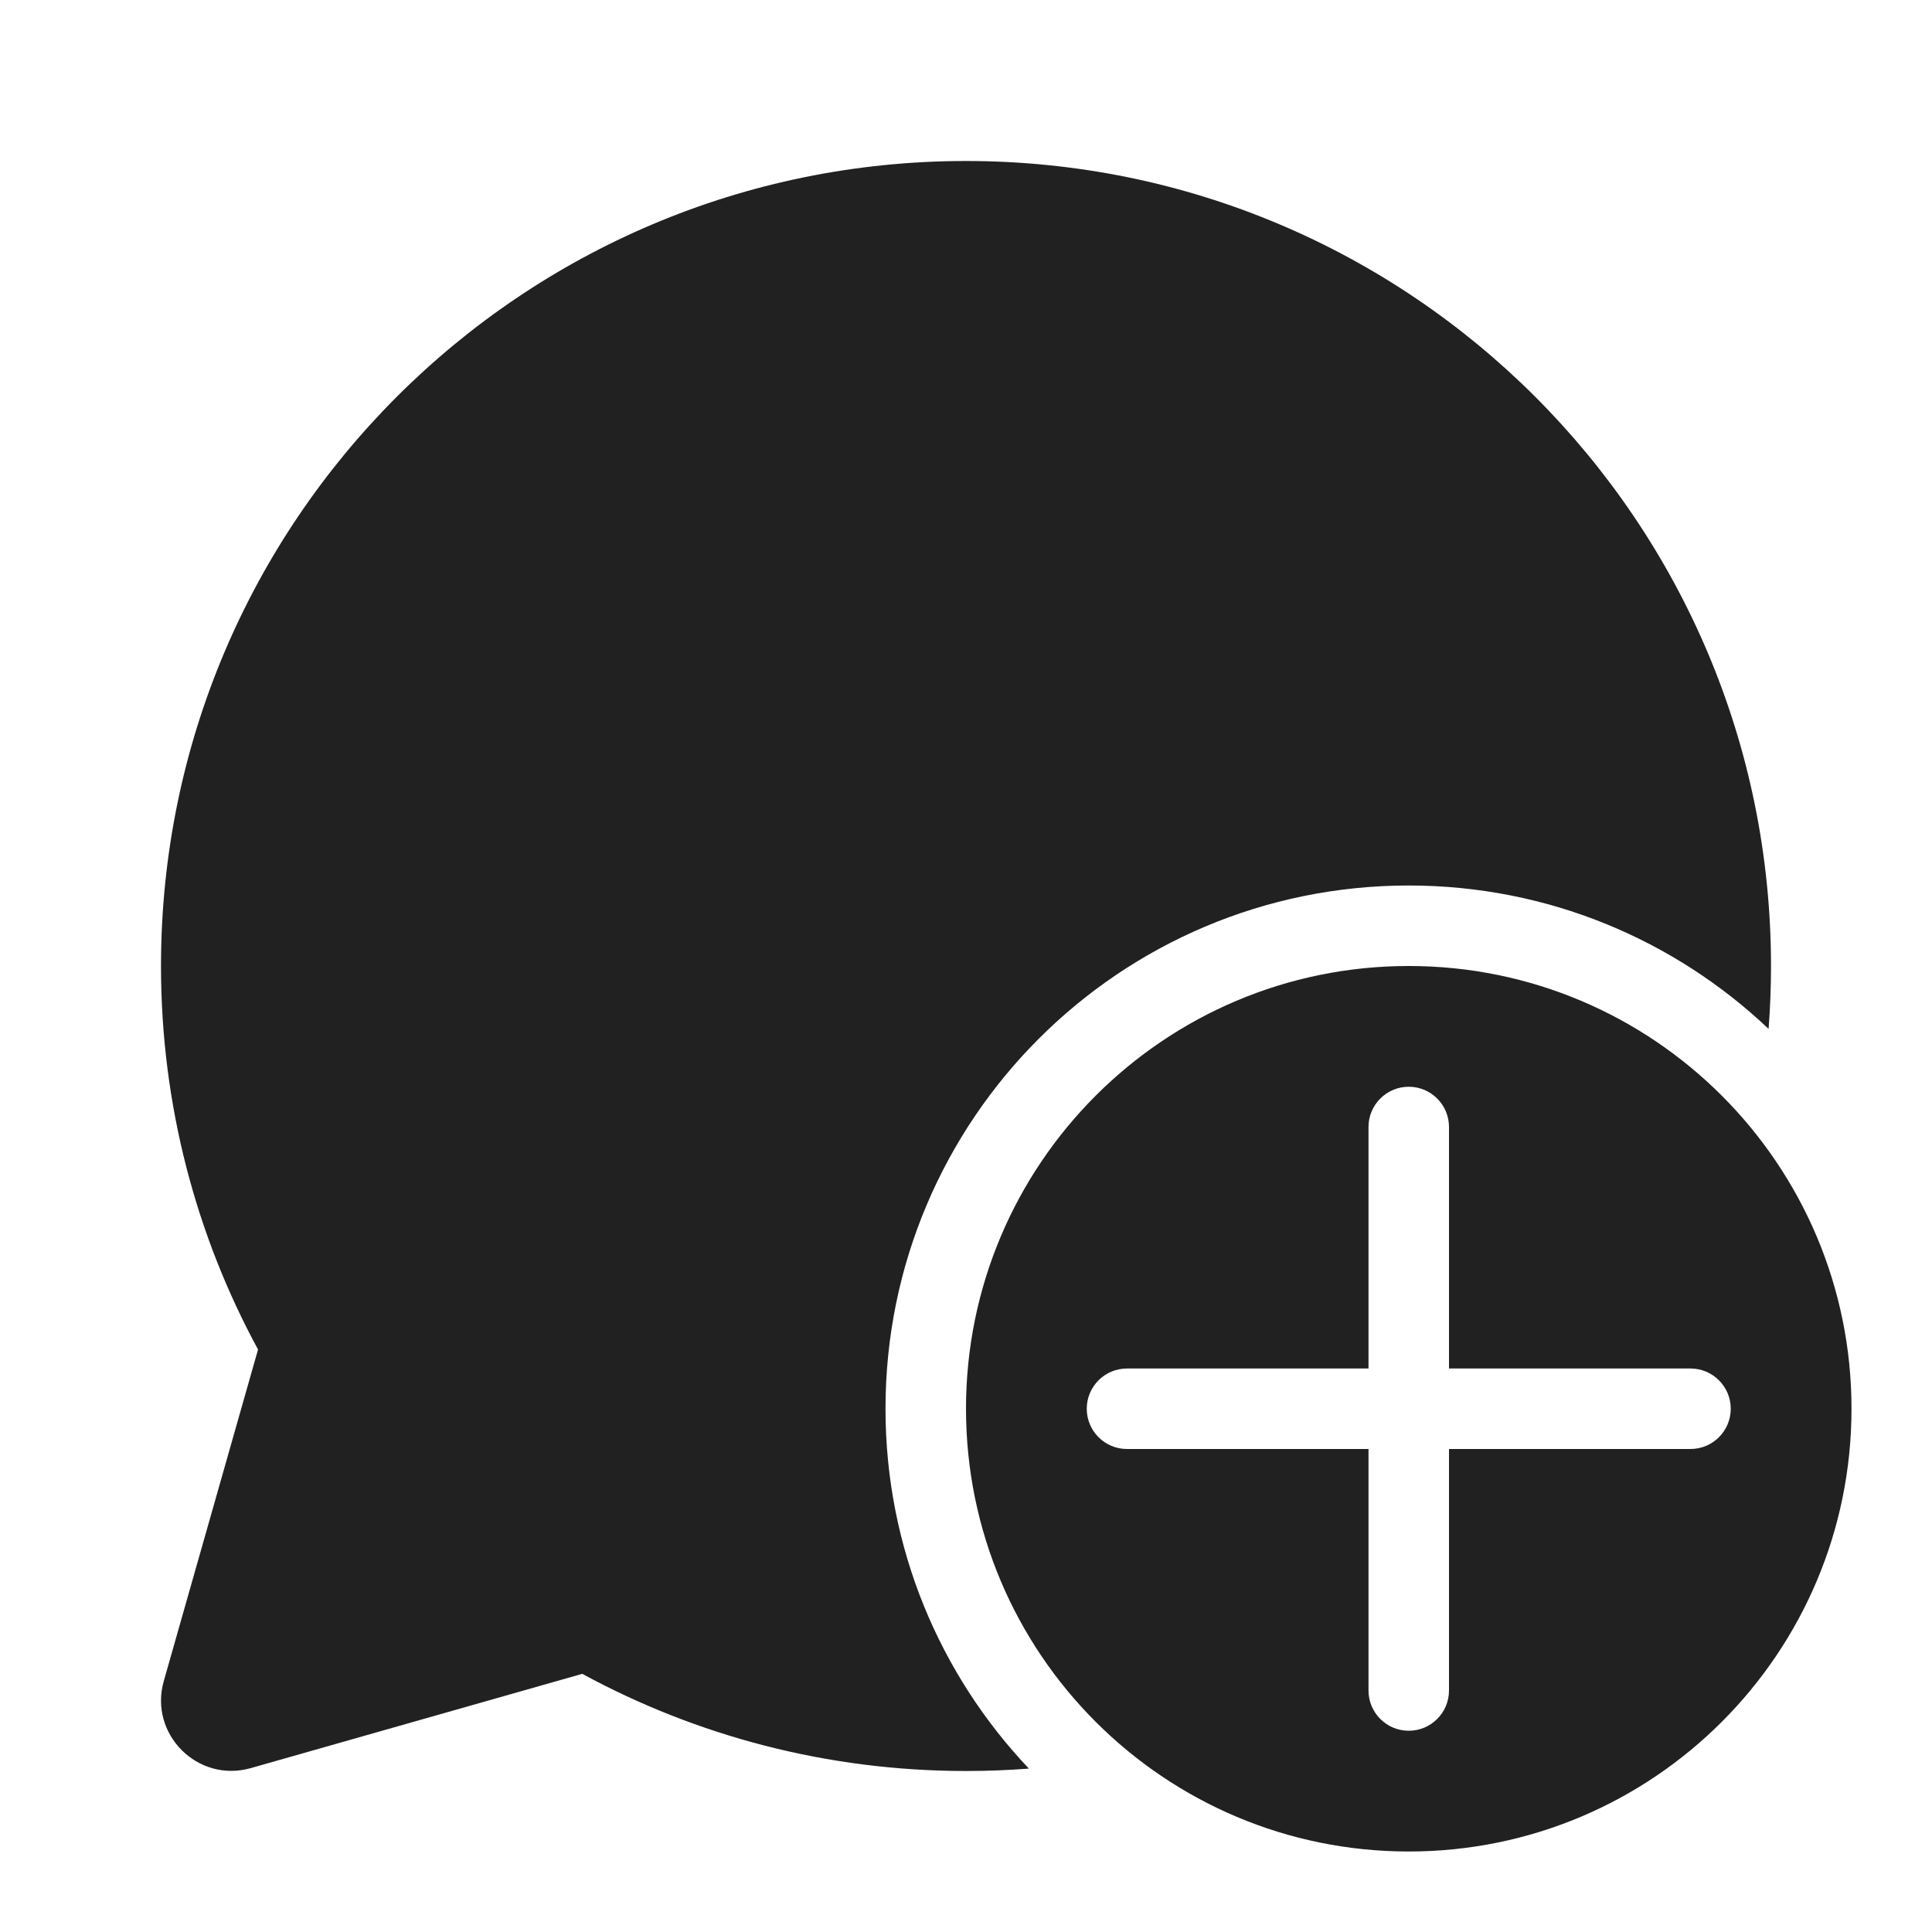
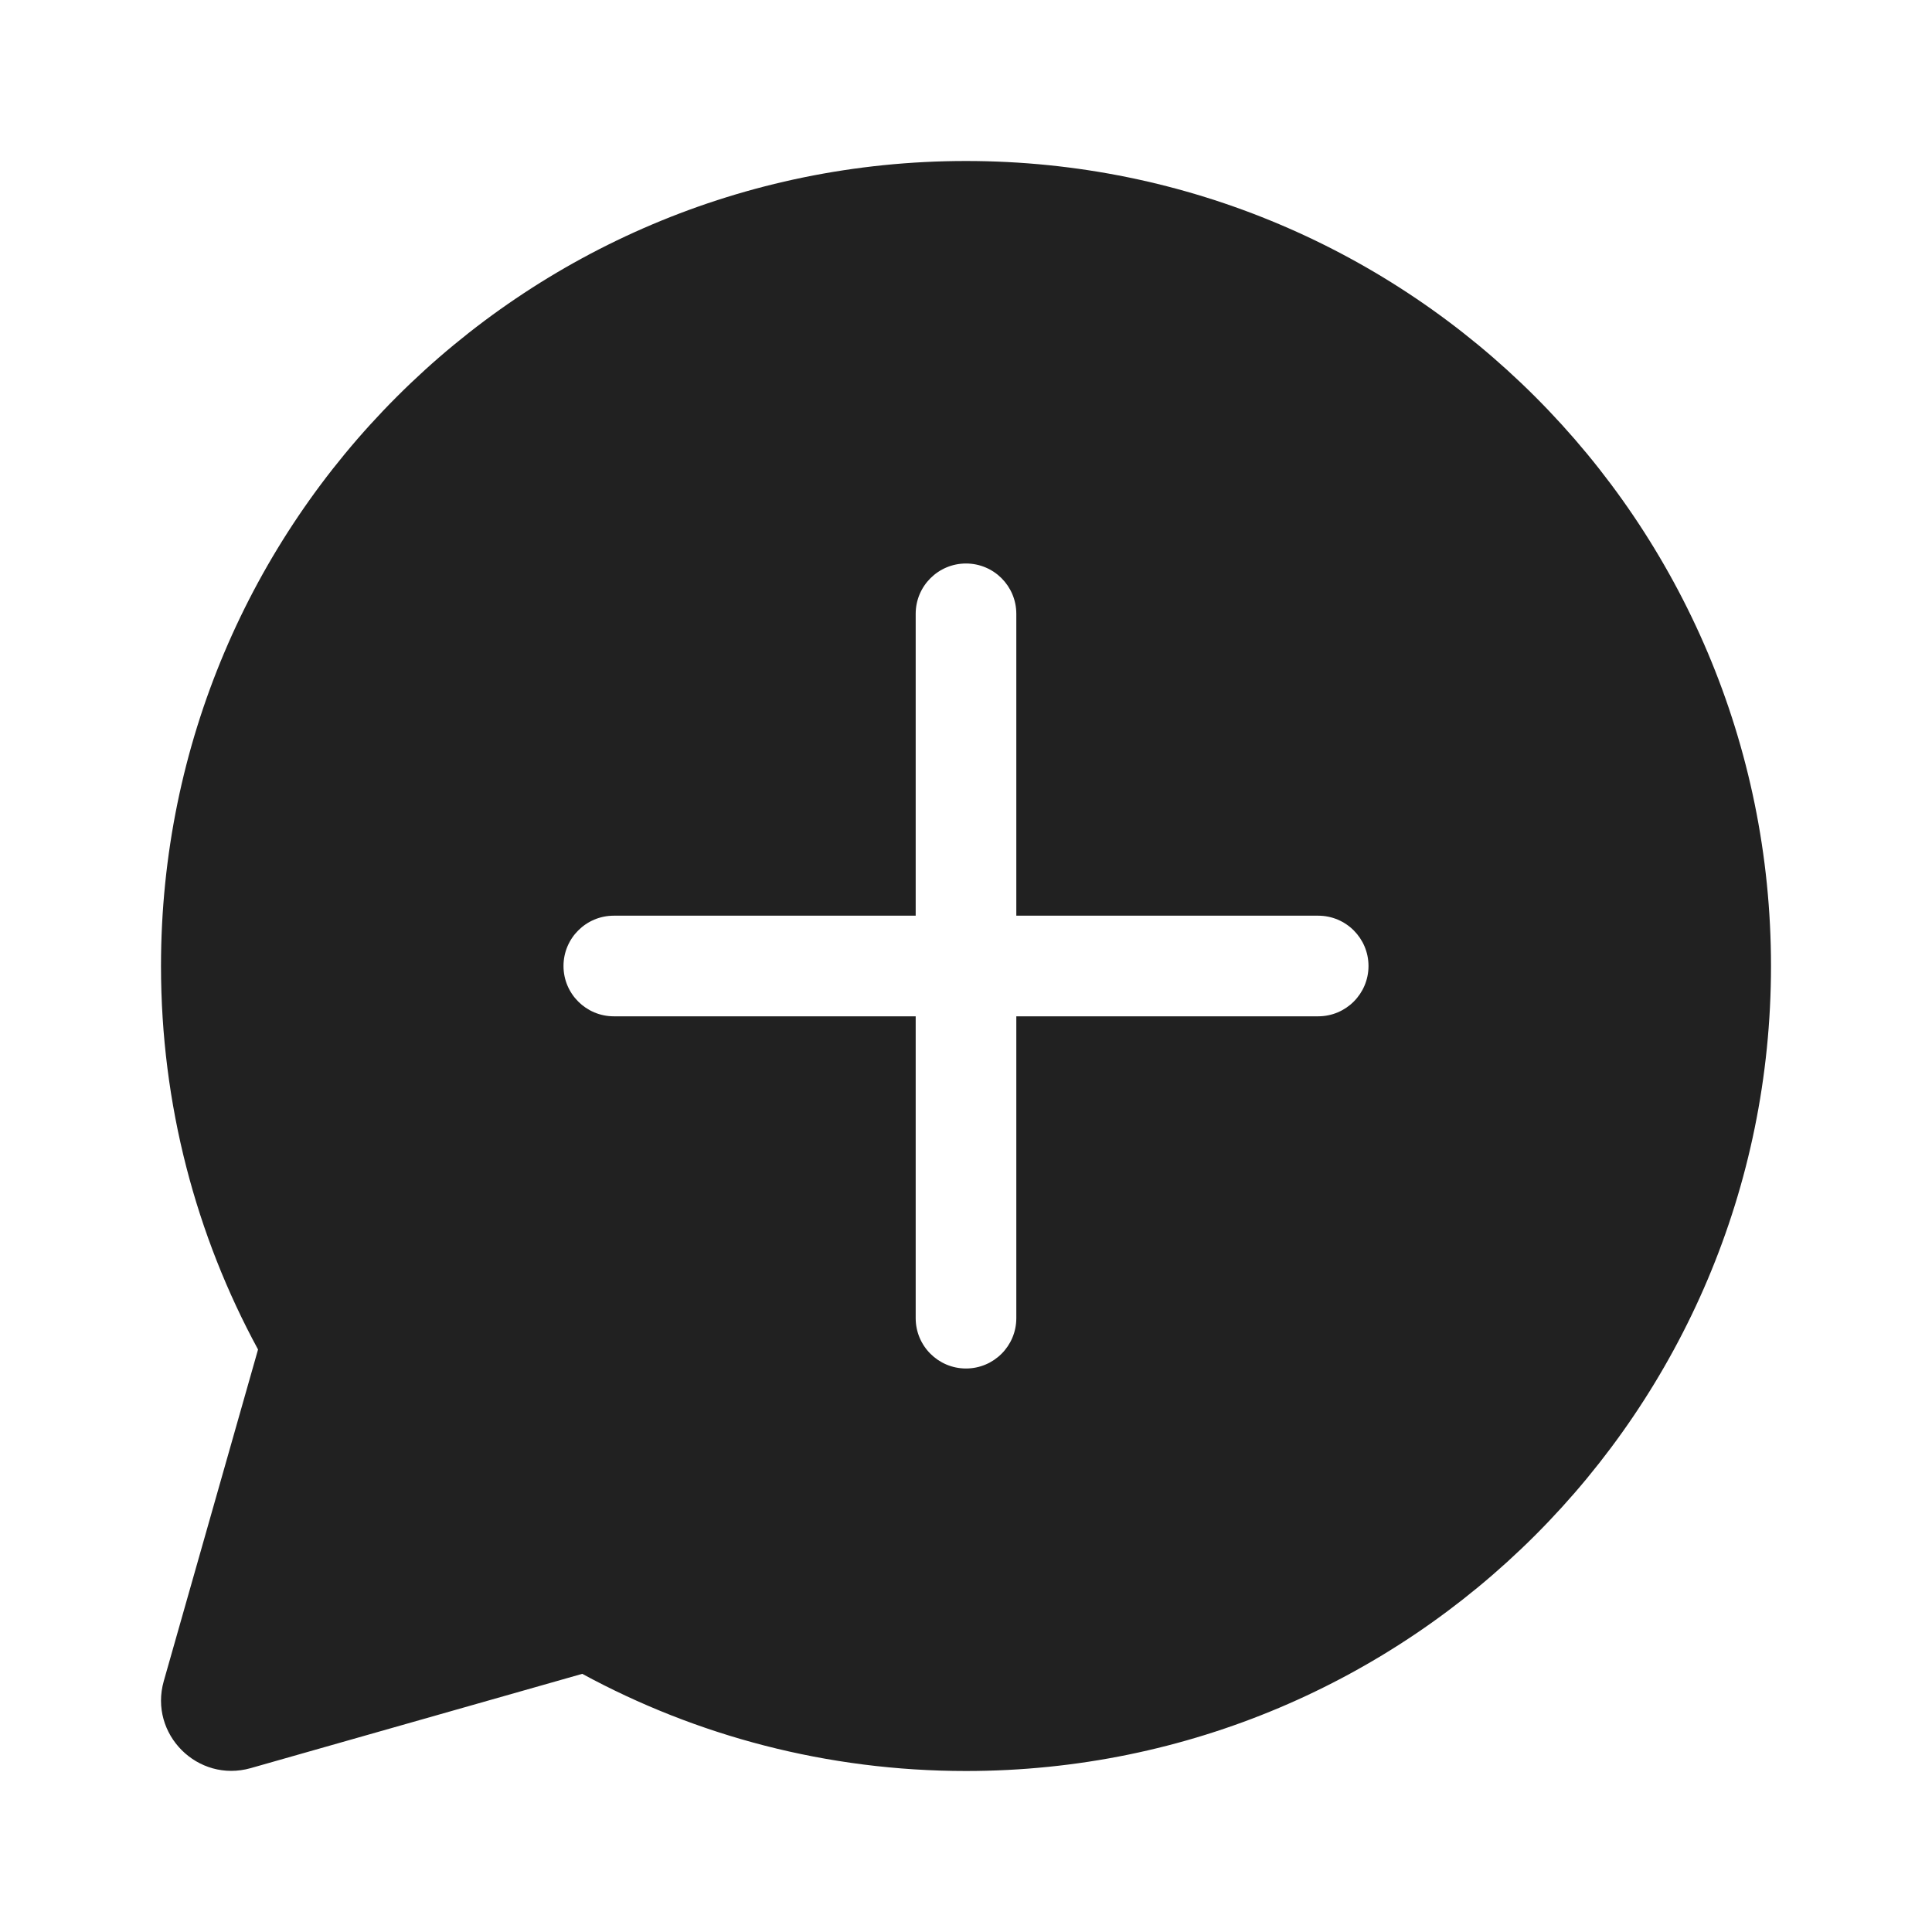
<svg xmlns="http://www.w3.org/2000/svg" width="48" height="48" viewBox="0 0 48 48" fill="none">
-   <path d="M4 24C4 12.954 12.954 4 24 4C35.046 4 44 12.954 44 24C44 24.526 43.98 25.047 43.94 25.562C41.61 23.354 38.463 22 35 22C27.82 22 22 27.82 22 35C22 38.463 23.354 41.61 25.562 43.94C25.047 43.98 24.526 44 24 44C20.55 44 17.302 43.126 14.466 41.586L6.231 43.928C4.912 44.303 3.694 43.084 4.069 41.766L6.411 33.528C4.873 30.695 4 27.448 4 24ZM46 35C46 41.075 41.075 46 35 46C28.925 46 24 41.075 24 35C24 28.925 28.925 24 35 24C41.075 24 46 28.925 46 35ZM36 28C36 27.448 35.552 27 35 27C34.448 27 34 27.448 34 28V34H28C27.448 34 27 34.448 27 35C27 35.552 27.448 36 28 36H34V42C34 42.552 34.448 43 35 43C35.552 43 36 42.552 36 42V36H42C42.552 36 43 35.552 43 35C43 34.448 42.552 34 42 34H36V28Z" fill="#212121" />
+   <path d="M24 4C35.046 4 44 12.954 44 24C44 35.046 35.046 44 24 44C20.55 44 17.302 43.126 14.466 41.586L6.231 43.928C4.912 44.303 3.694 43.084 4.069 41.766L6.411 33.528C4.873 30.695 4 27.448 4 24C4 12.954 12.954 4 24 4ZM25.25 15.25C25.25 14.56 24.69 14 24 14C23.31 14 22.75 14.56 22.75 15.25V22.75H15.25C14.56 22.75 14 23.31 14 24C14 24.69 14.56 25.25 15.25 25.25H22.75V32.75C22.75 33.44 23.31 34 24 34C24.69 34 25.25 33.44 25.25 32.75V25.25H32.75C33.44 25.25 34 24.69 34 24C34 23.31 33.44 22.75 32.75 22.75H25.25V15.25Z" fill="#212121" />
</svg>
